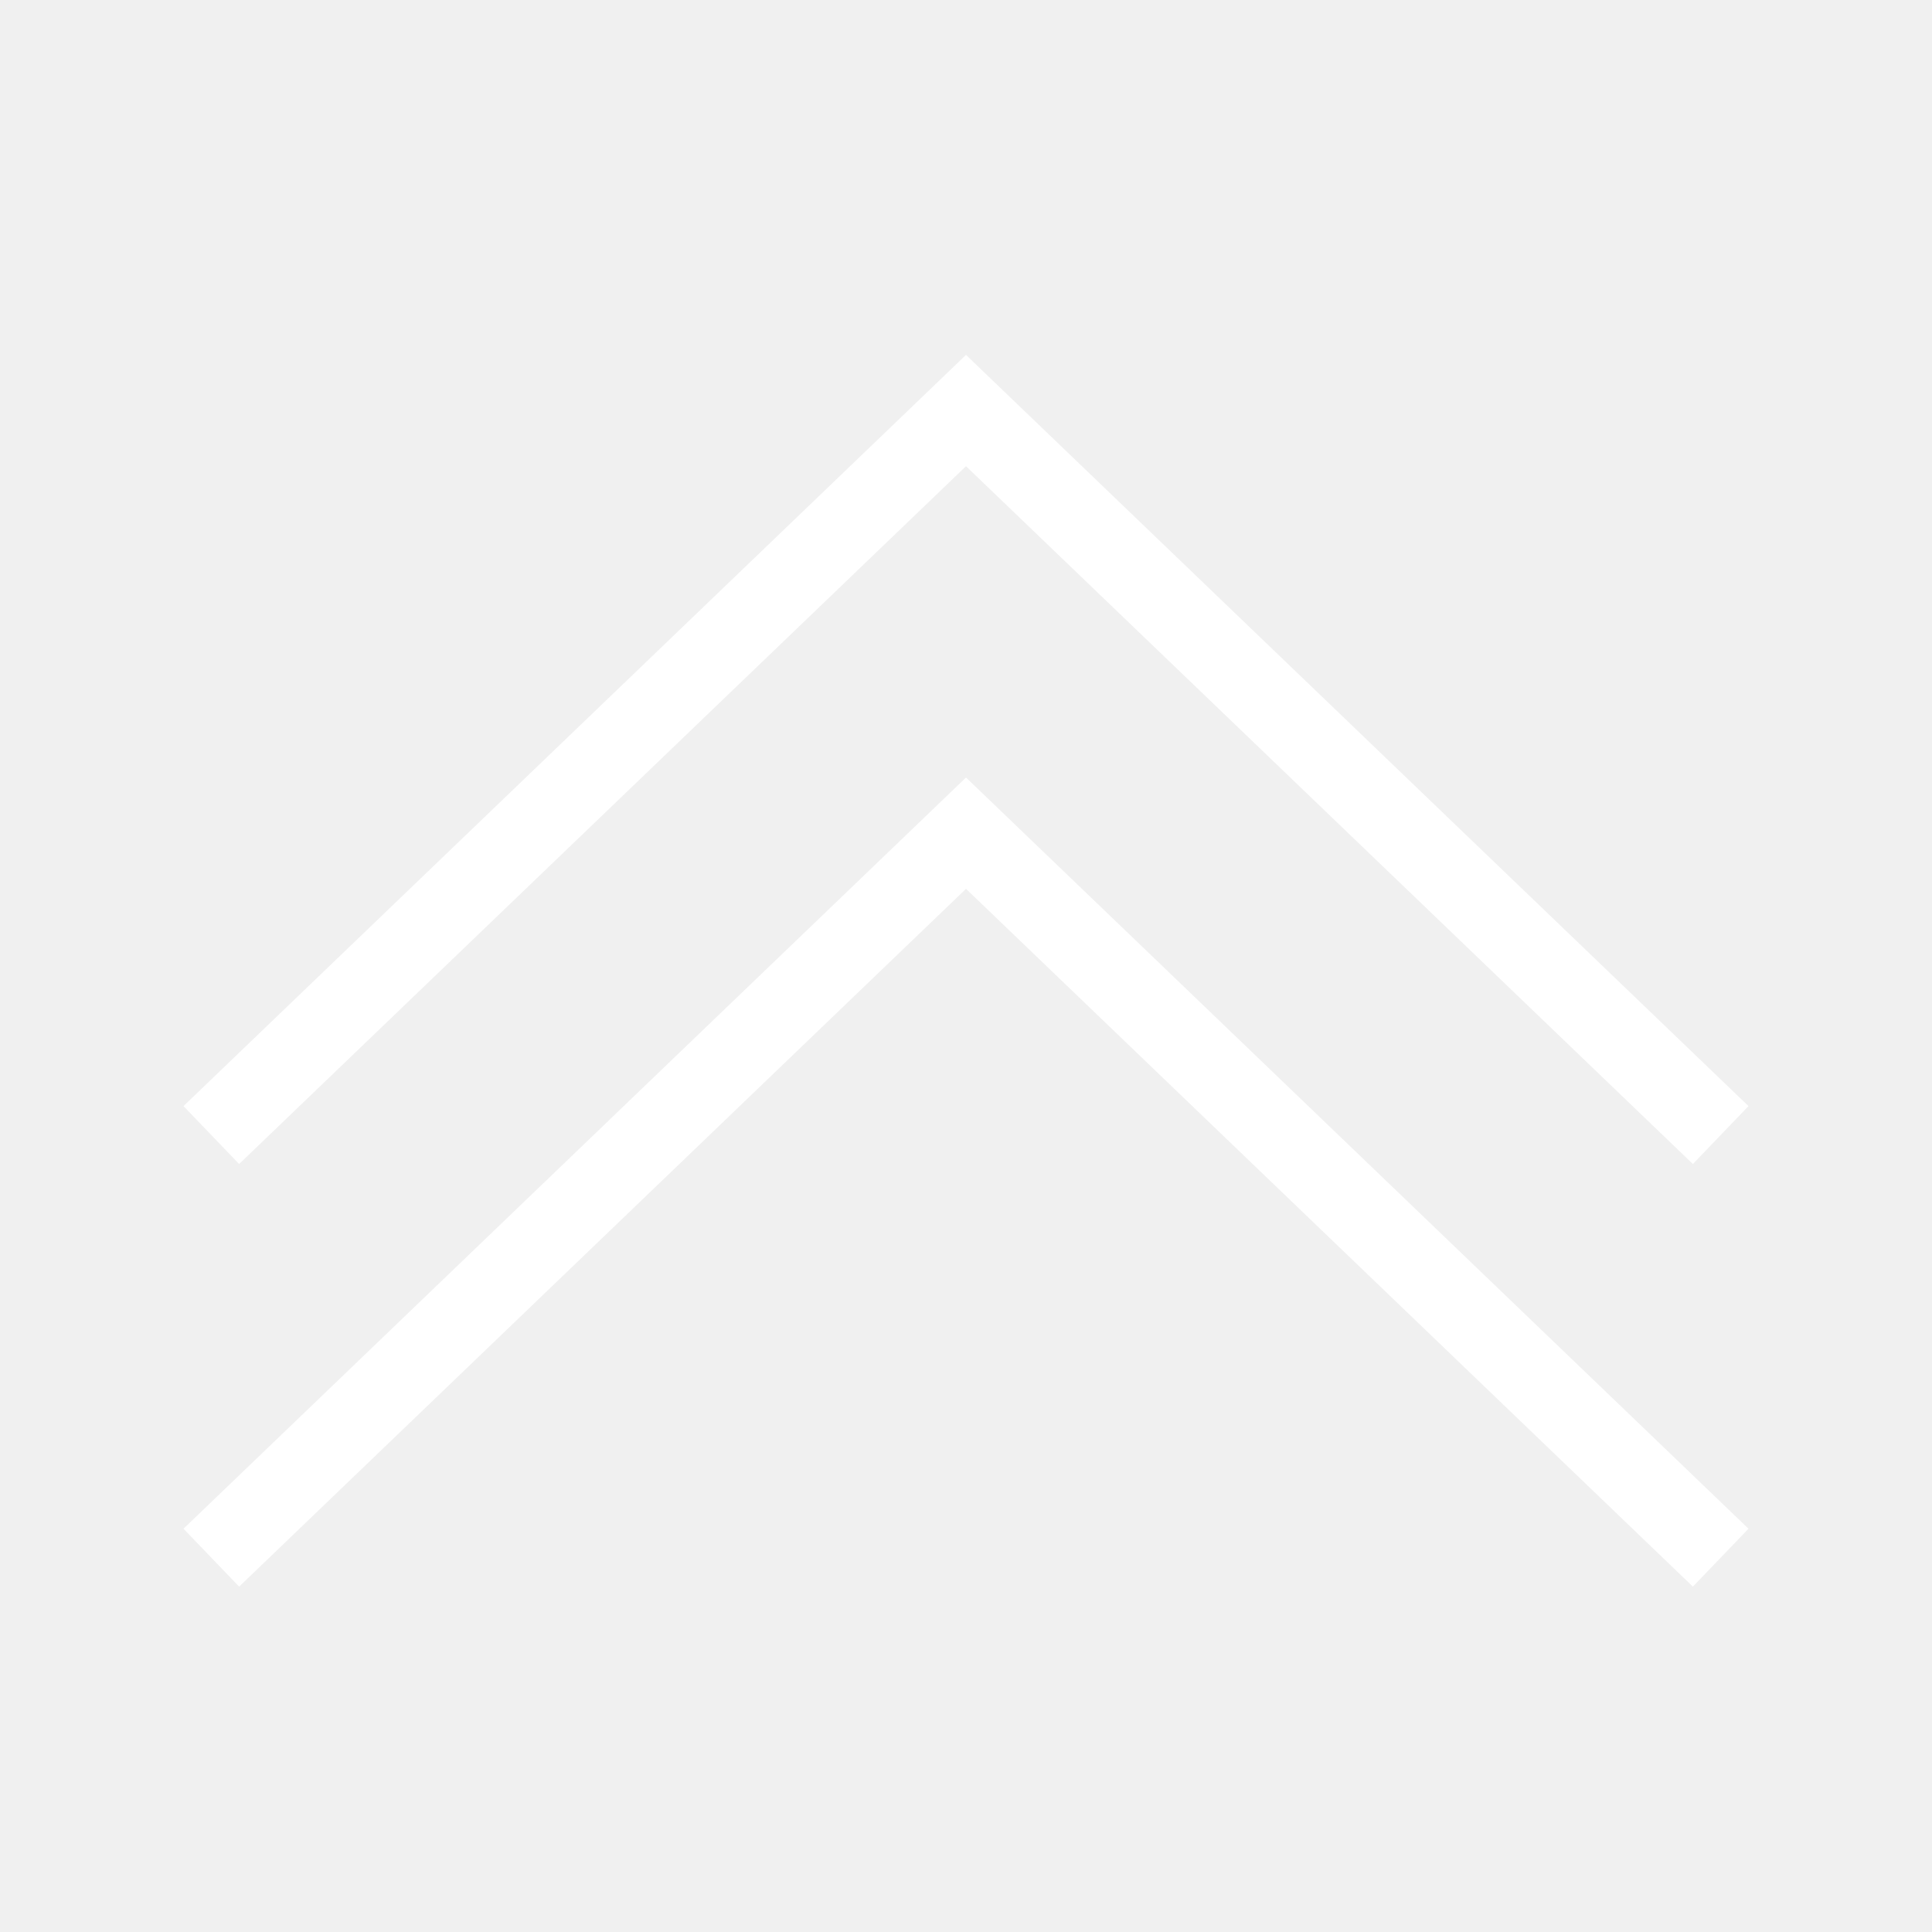
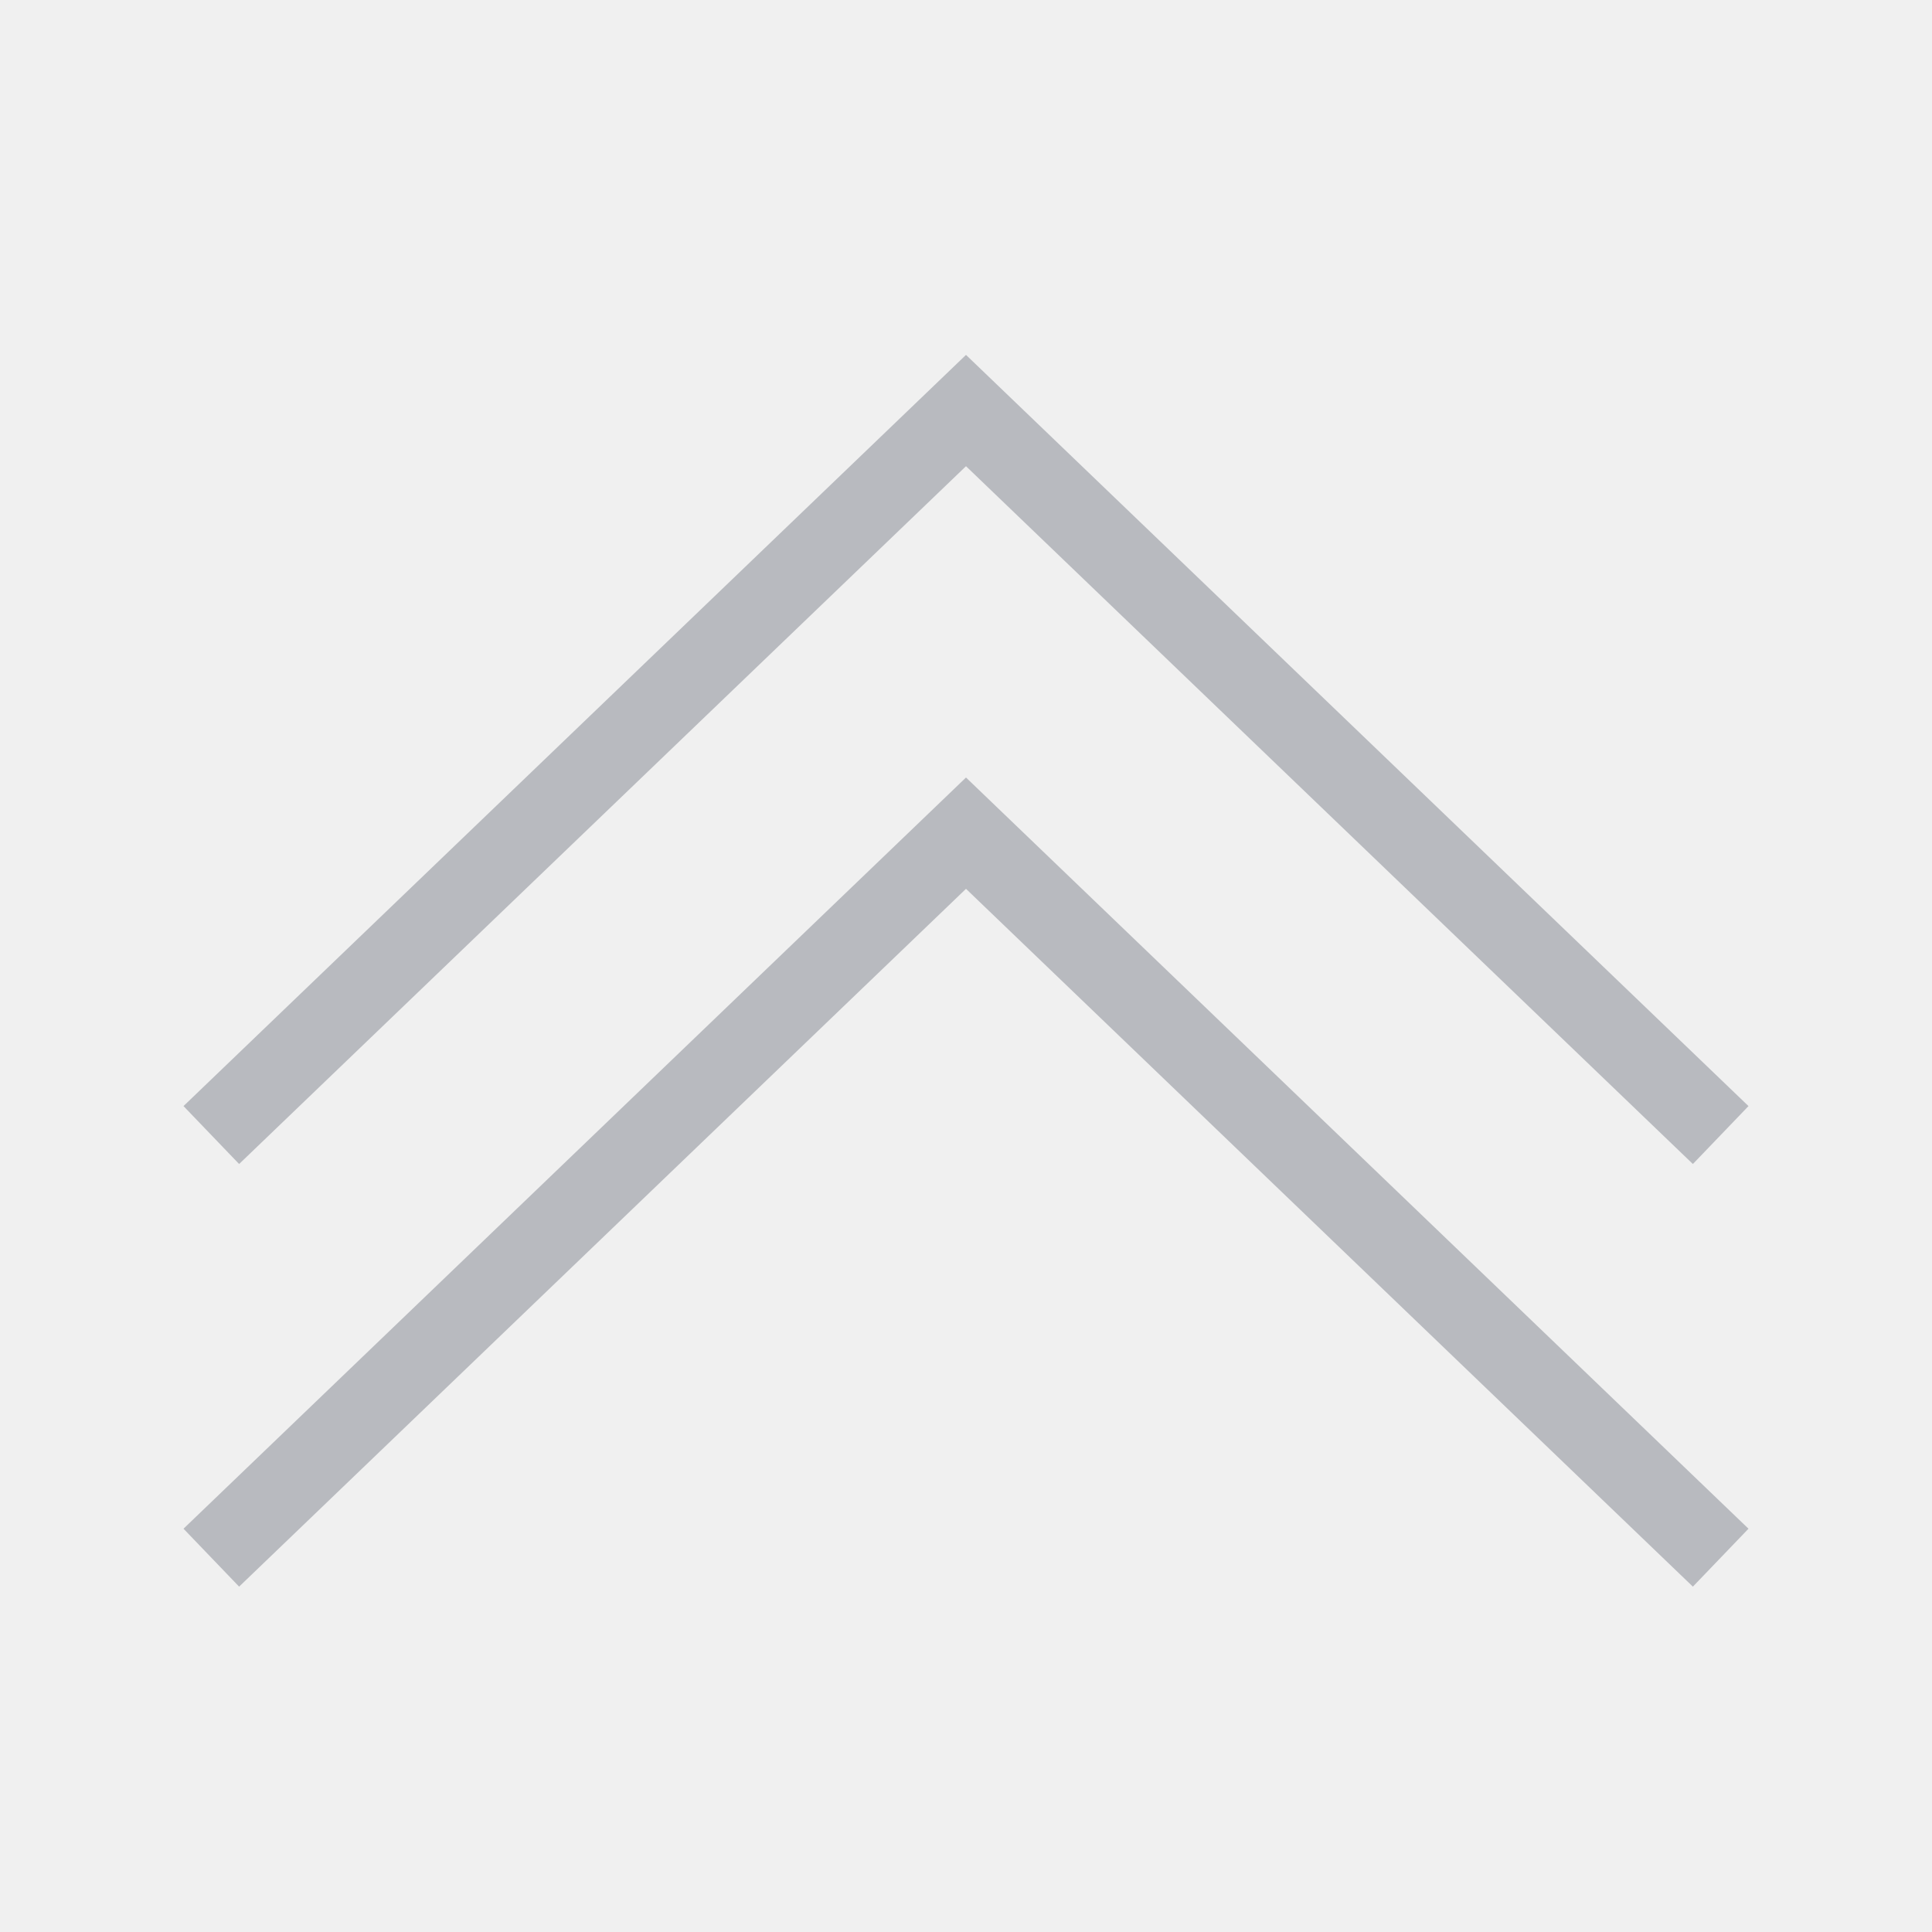
<svg xmlns="http://www.w3.org/2000/svg" version="1.1" baseProfile="full" width="32" height="32" viewBox="0 0 32.00 32.00" enable-background="new 0 0 32.00 32.00" xml:space="preserve">
-   <path fill="none" stroke-width="1.33" stroke-linejoin="miter" stroke="#FFFFFF" stroke-opacity="1" d="M 28.5,18.8L 16,6.8L 3.5,18.8" />
-   <path fill="none" stroke-width="1.33" stroke-linejoin="miter" stroke="#FFFFFF" stroke-opacity="1" d="M 28.5,25.8L 16,13.8L 3.5,25.8" />
+   <path fill="none" stroke-width="1.33" stroke-linejoin="miter" stroke="#B8BABF" stroke-opacity="1" d="M 28.5,18.8L 16,6.8L 3.5,18.8" />
+   <path fill="none" stroke-width="1.33" stroke-linejoin="miter" stroke="#B8BABF" stroke-opacity="1" d="M 28.5,25.8L 16,13.8L 3.5,25.8" />
</svg>
